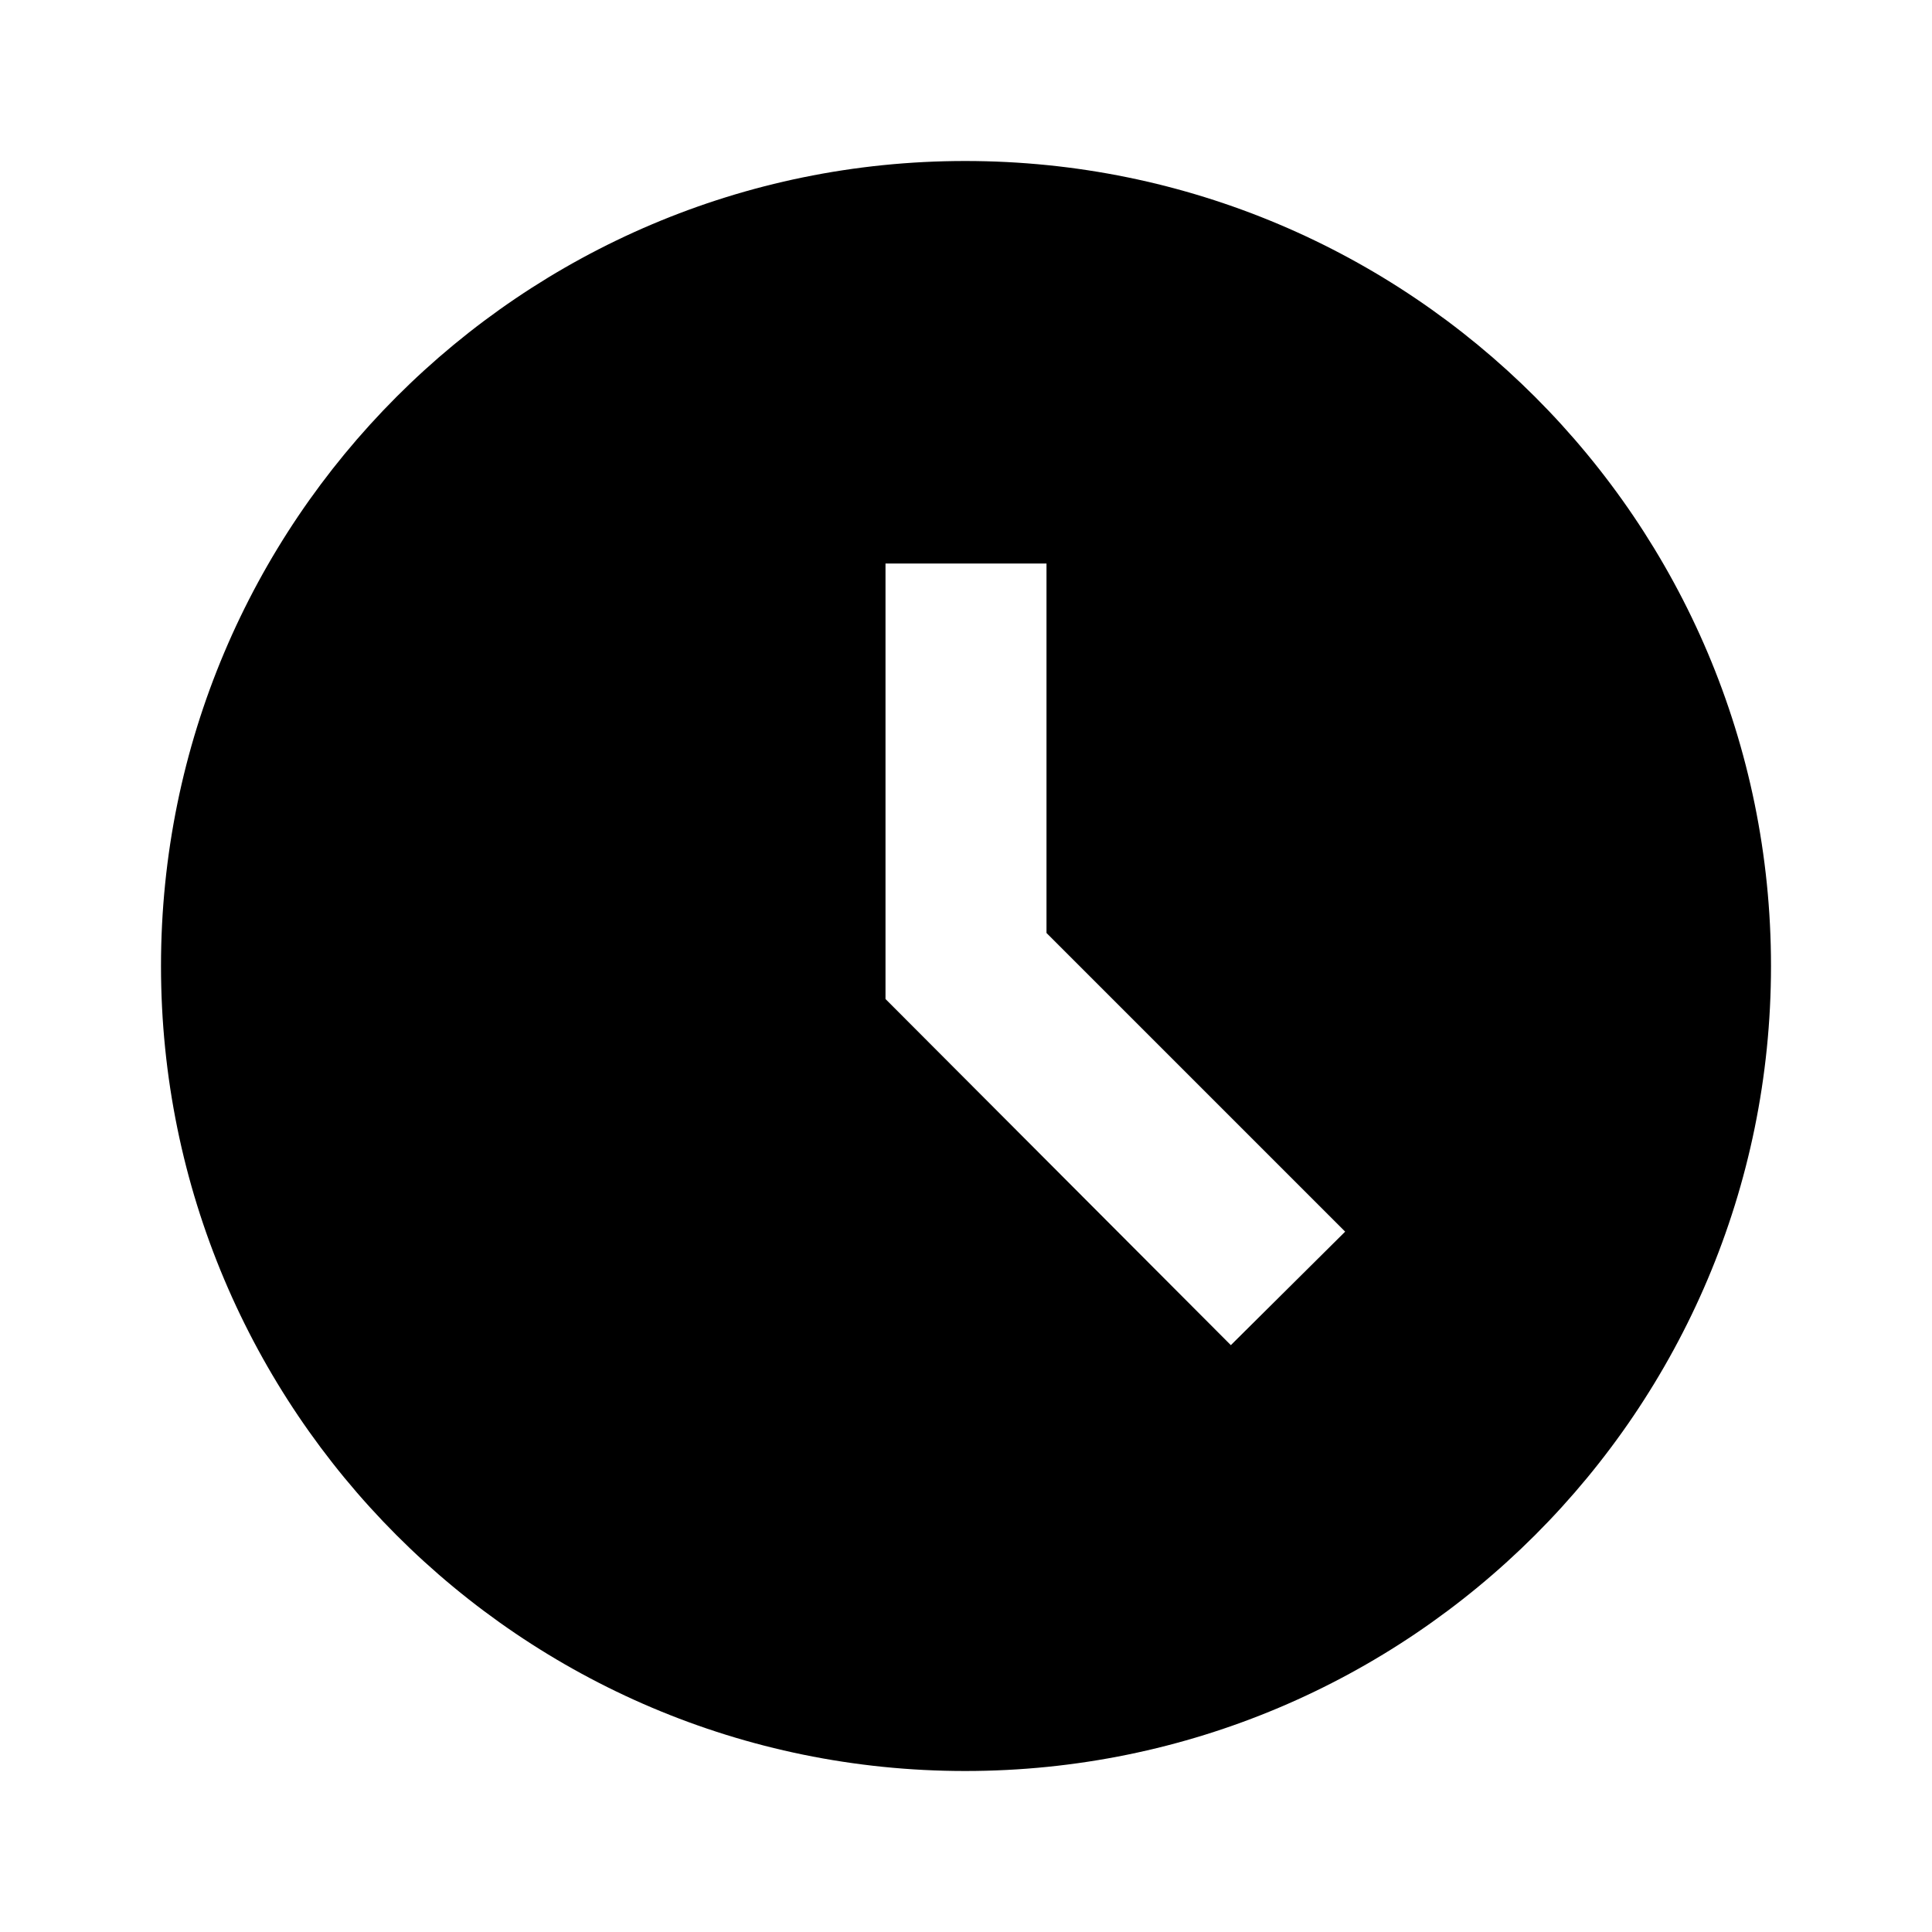
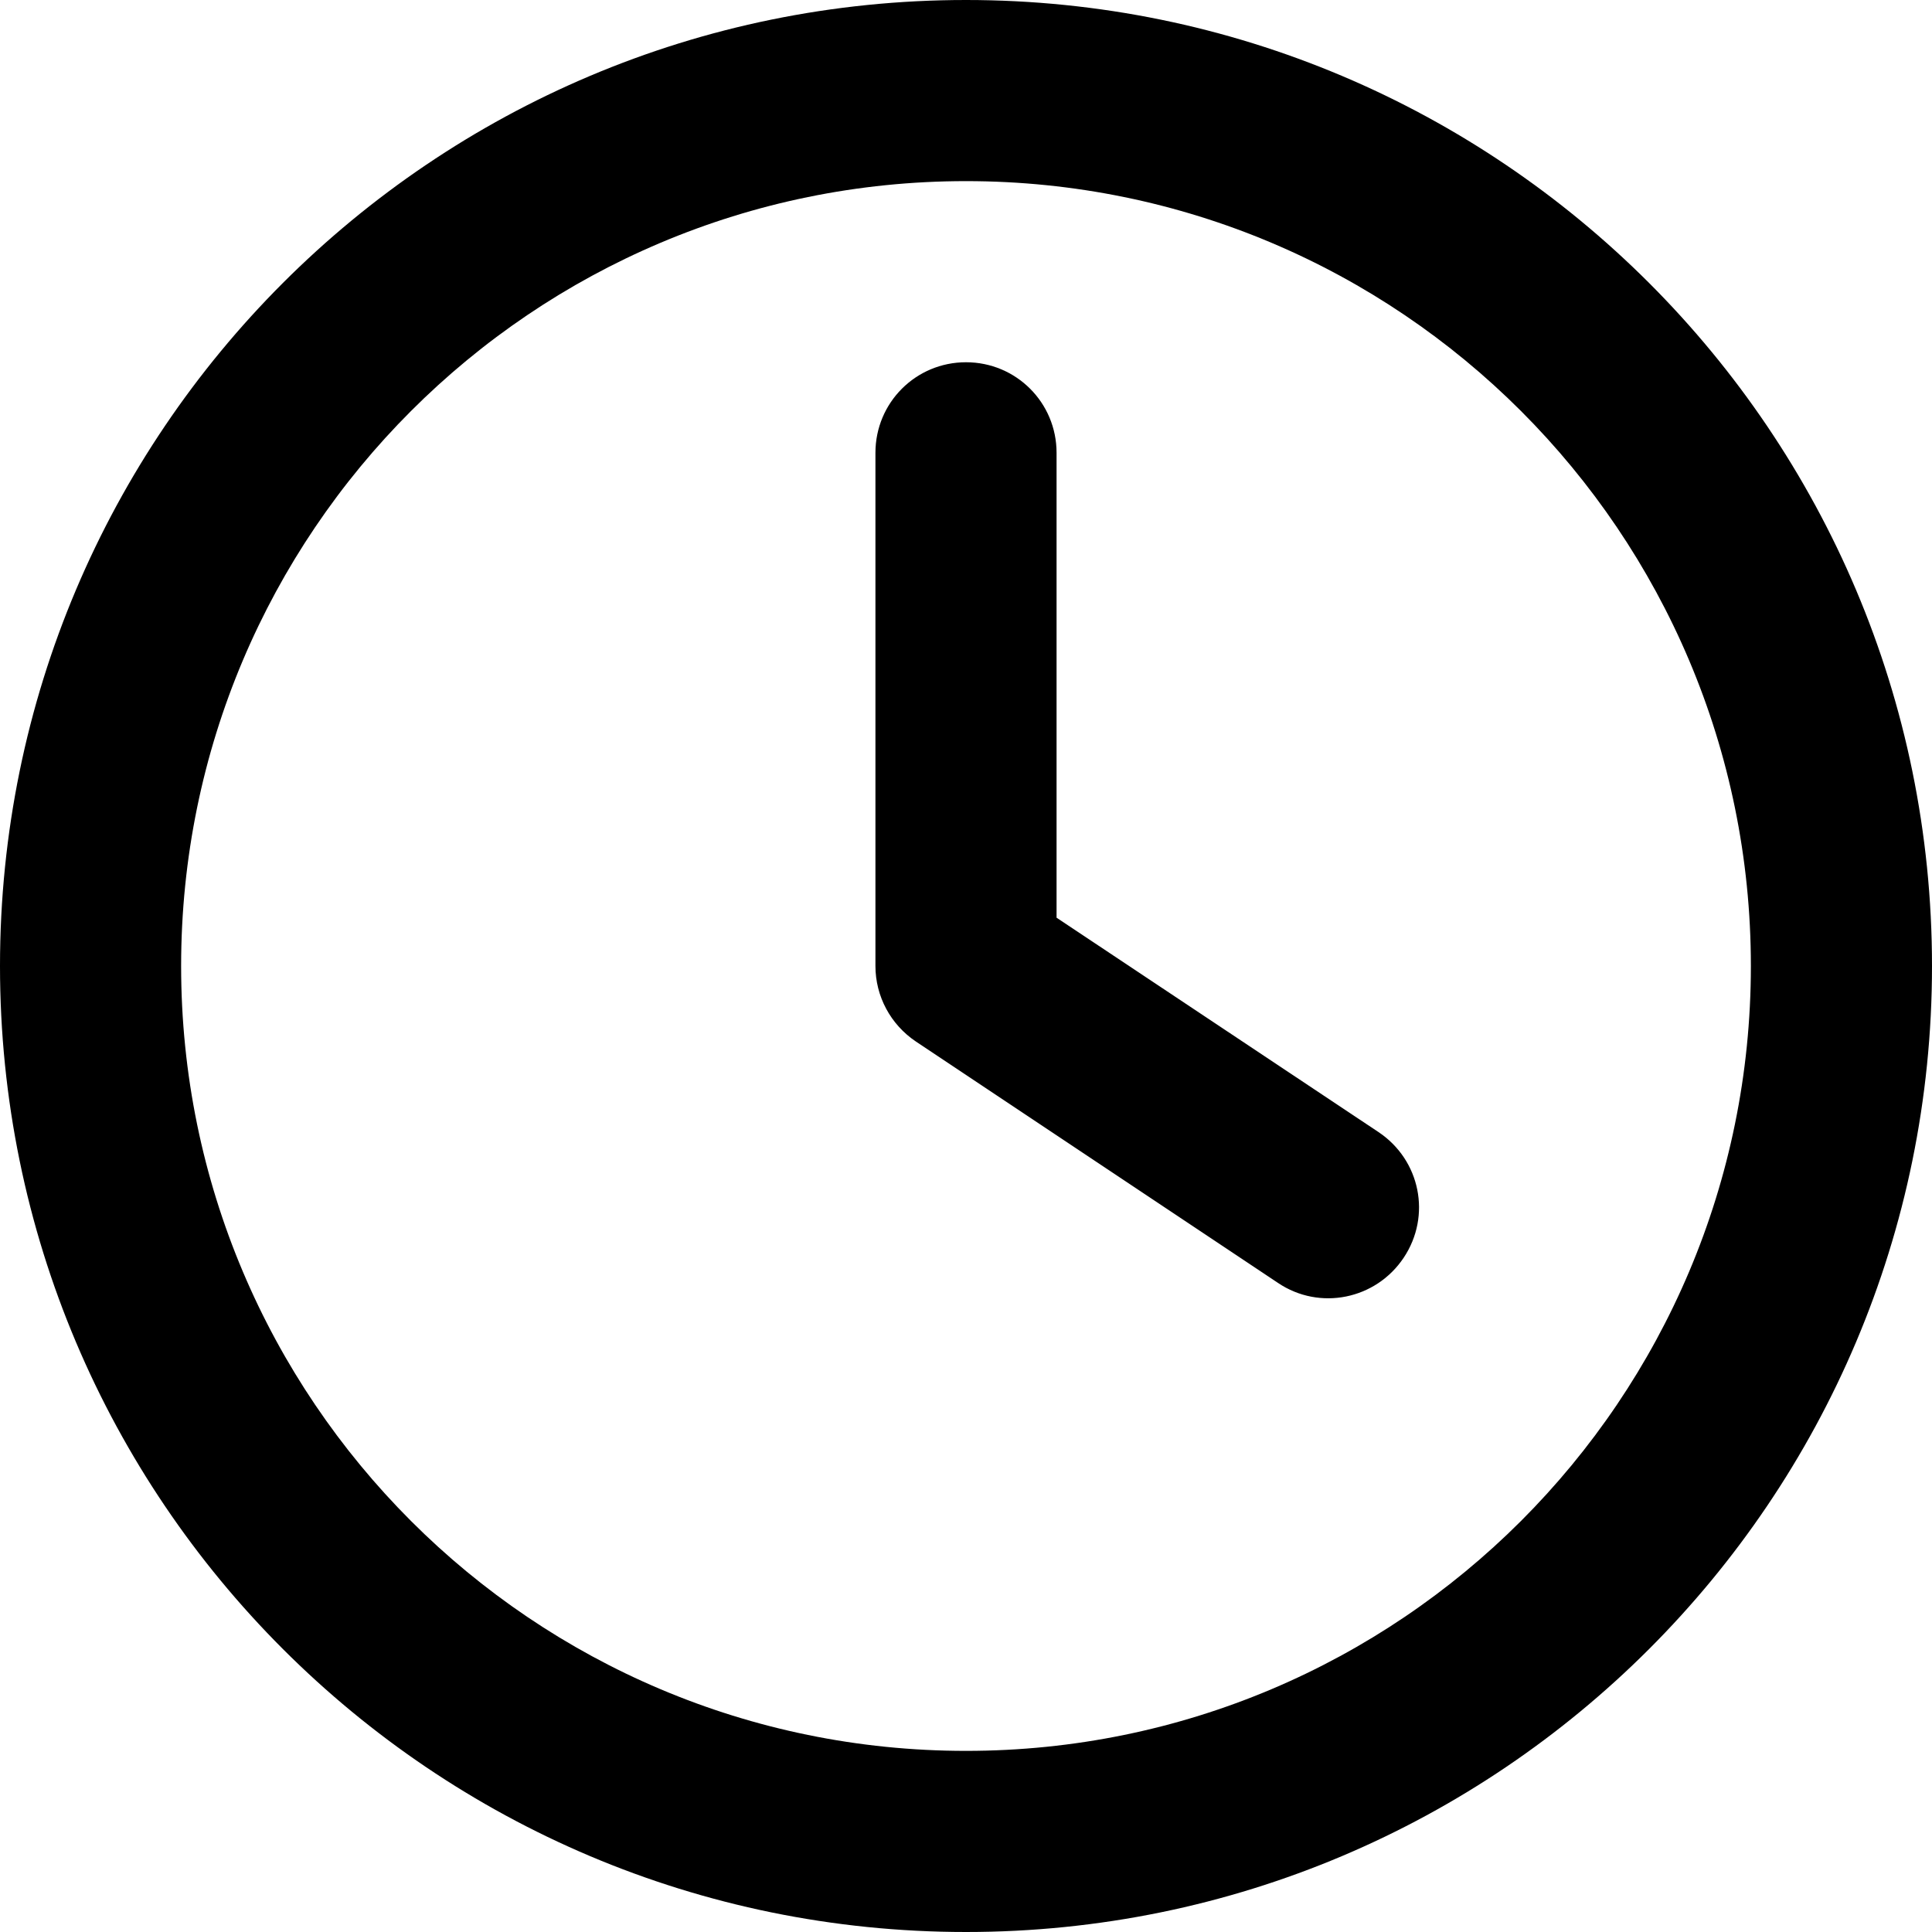
- <svg class="c-qd " width="24px" height="24px" viewBox="0 0 24 24" fill="#000000" focusable="false">
-   <g>
-     <rect fill="none" height="24" width="24" />
-   </g>
-   <g>
-     <path d="M11.99,2C6.47,2,2,6.48,2,12s4.47,10,9.99,10C17.52,22,22,17.52,22,12S17.52,2,11.99,2z M15.29,16.71L11,12.41V7h2v4.59l3.71,3.71L15.29,16.71z">
-         </path>
-   </g>
+ <svg xmlns="http://www.w3.org/2000/svg" height="1em" viewBox="0 0 512 512">
+   <path d="M464 256A208 208 0 1 1 48 256a208 208 0 1 1 416 0zM0 256a256 256 0 1 0 512 0A256 256 0 1 0 0 256zM232 120V256c0 8 4 15.5 10.7 20l96 64c11 7.4 25.9 4.4 33.3-6.7s4.4-25.9-6.7-33.3L280 243.2V120c0-13.3-10.7-24-24-24s-24 10.7-24 24z" />
</svg>
